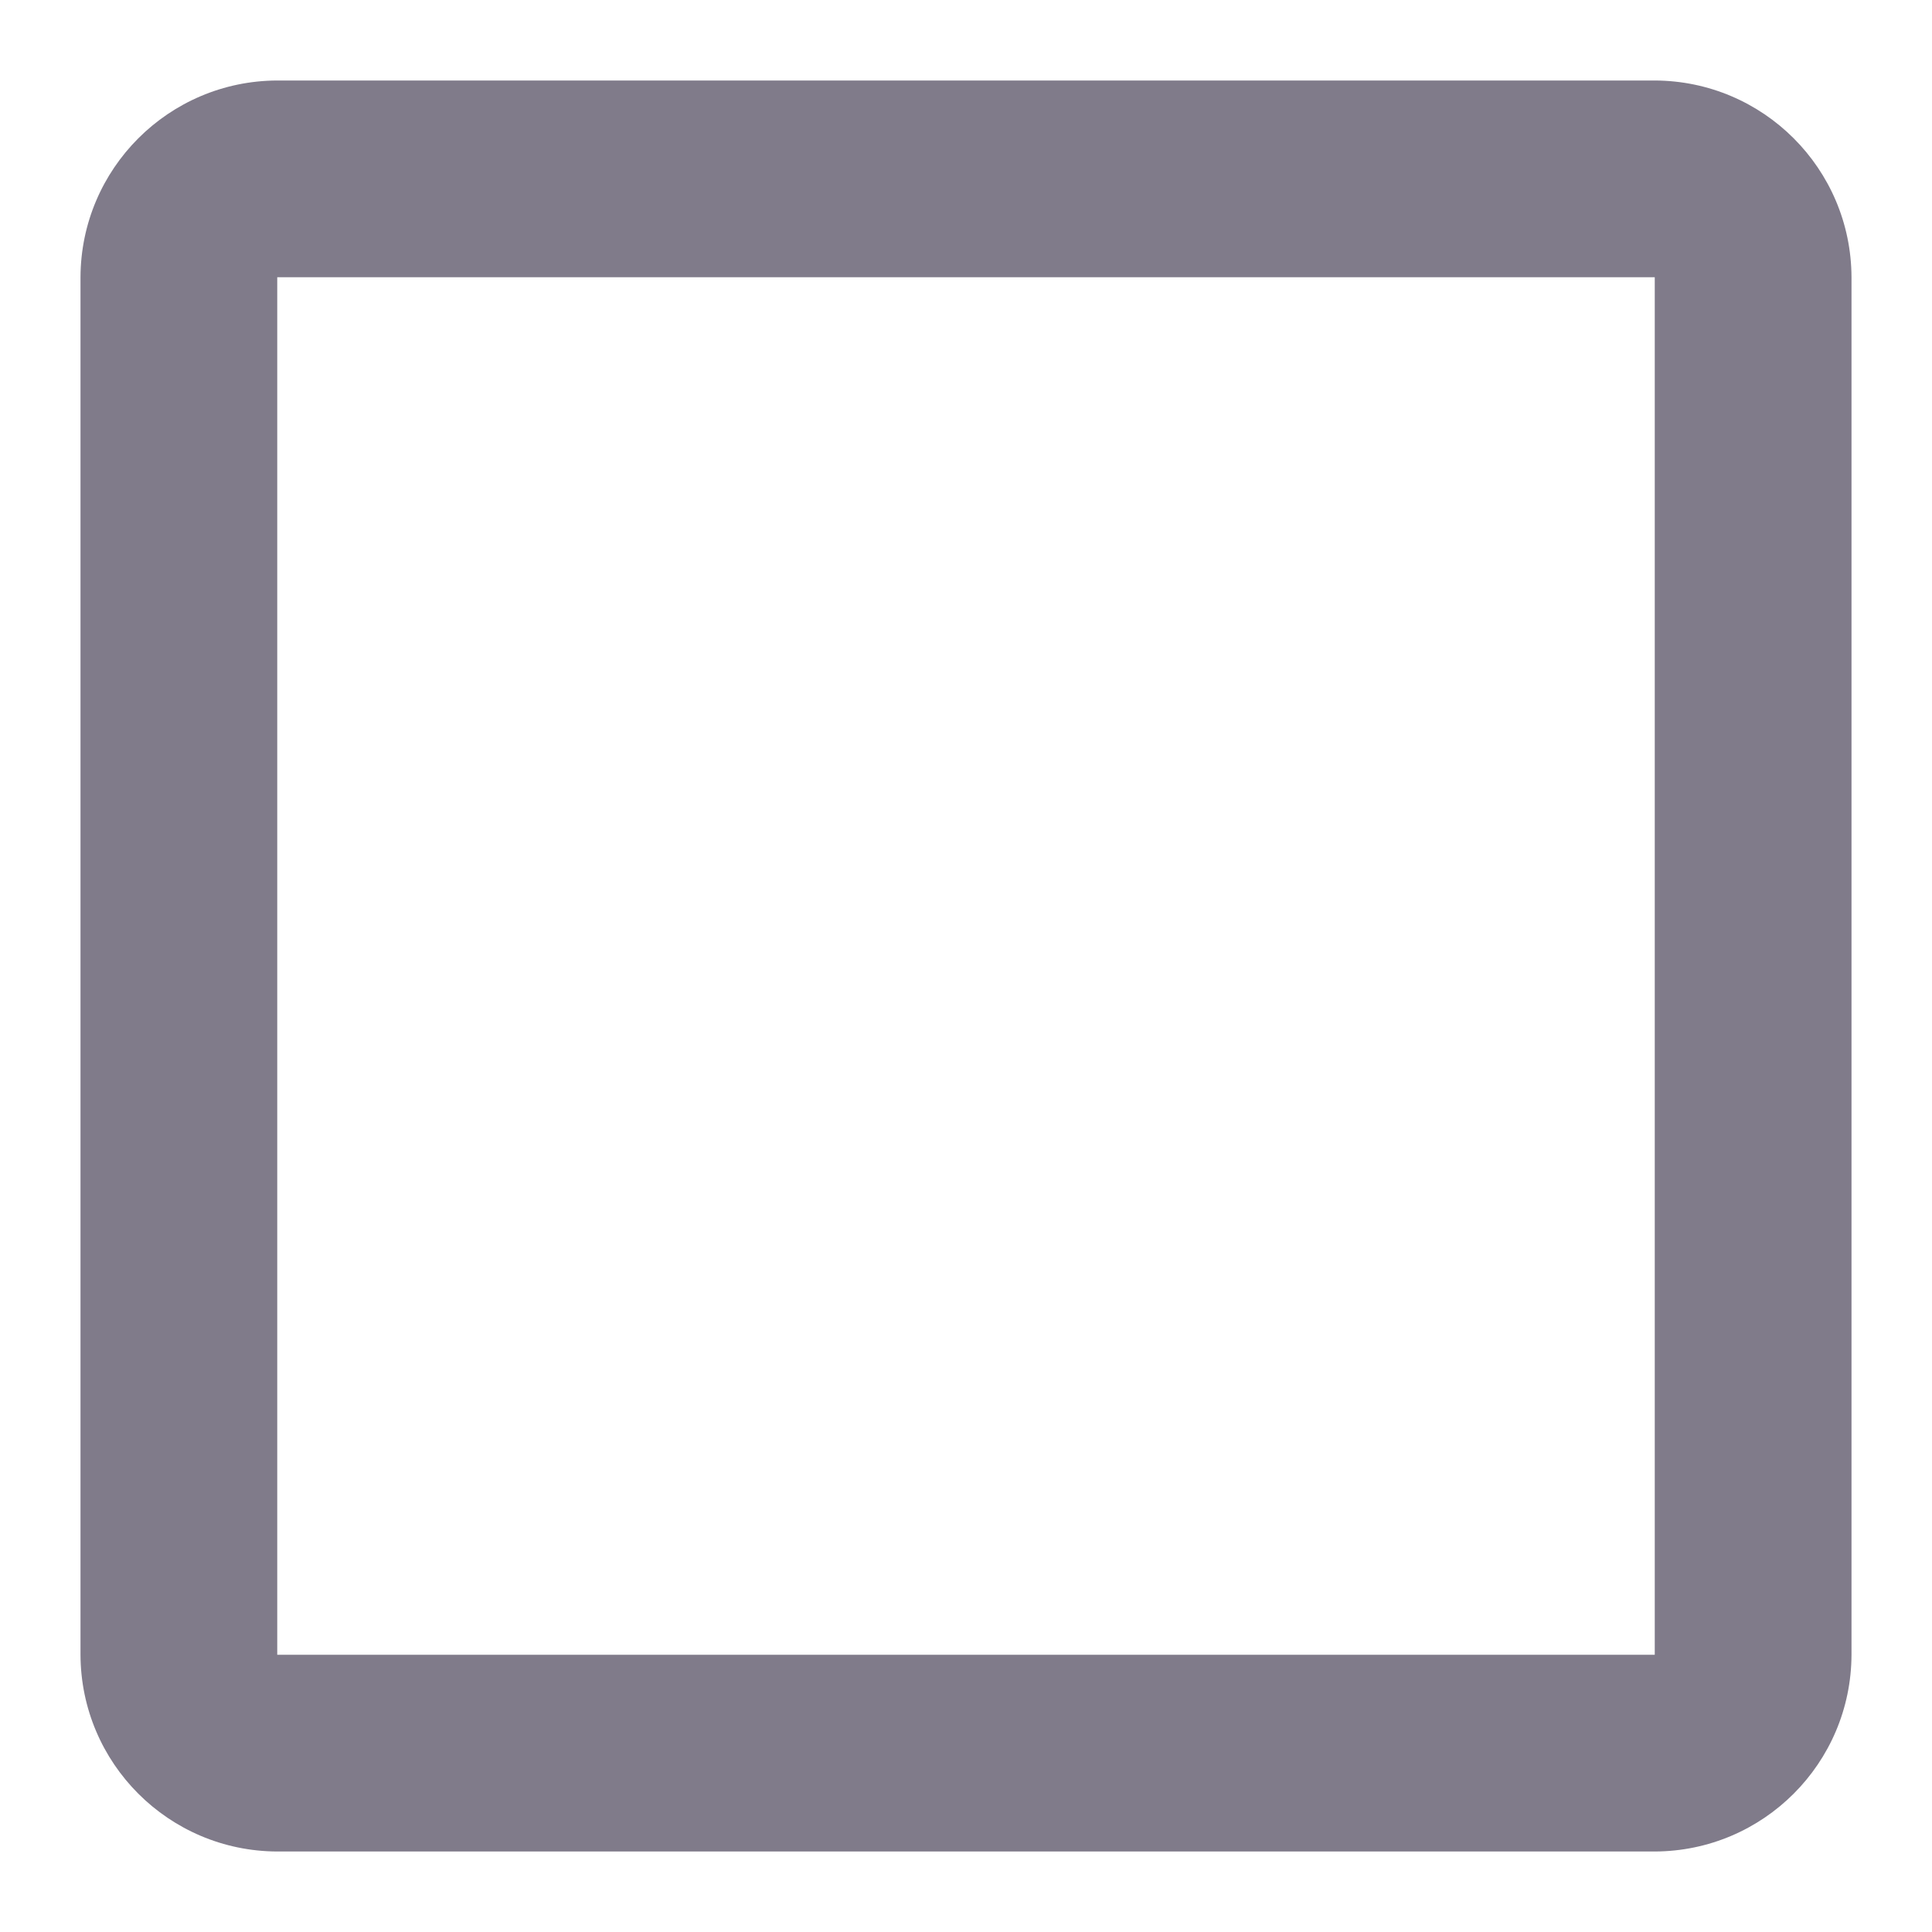
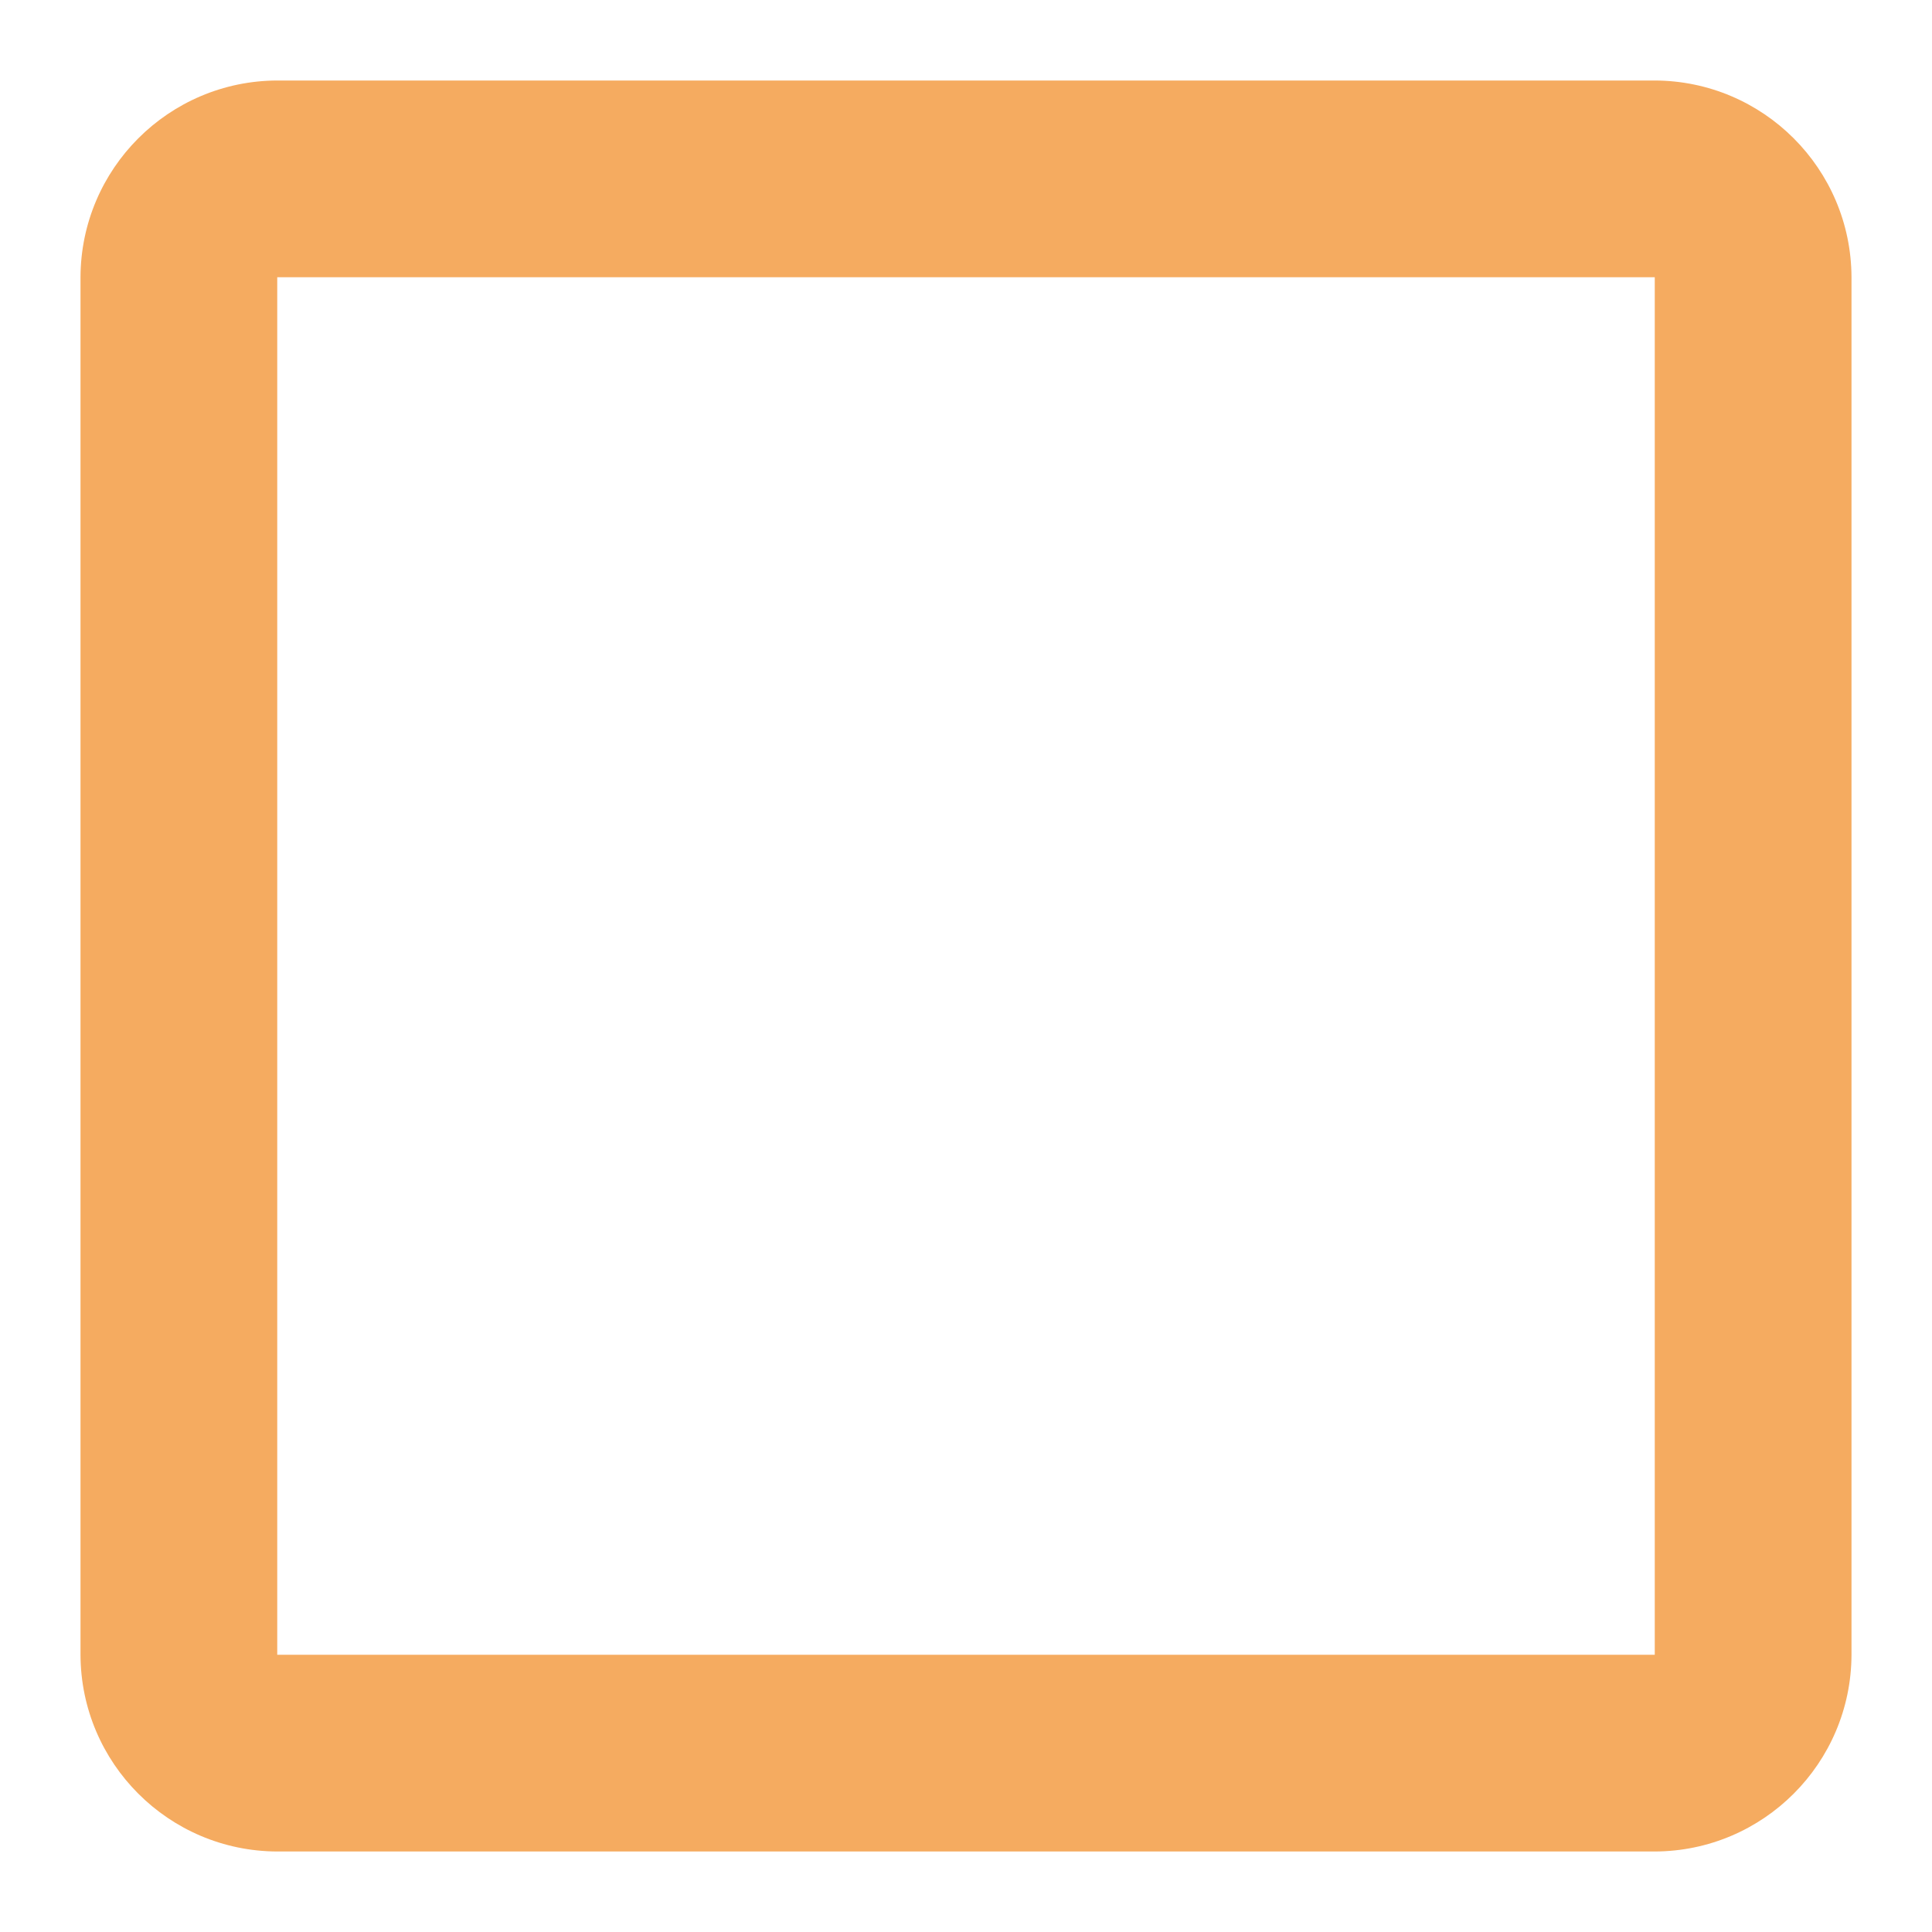
- <svg xmlns="http://www.w3.org/2000/svg" width="24" height="24" viewBox="0 0 24 24">
-   <defs>
-     <style type="text/css">
+ <svg xmlns="http://www.w3.org/2000/svg" width="24" height="24" viewBox="0 0 24 24" version="1.1" id="svg1">
+   <defs id="defs1">
+     <style type="text/css" id="style1">
            .cls-1{fill:#807b8a;fill-rule:evenodd;opacity:.997}.cls-2{fill:none}
        </style>
  </defs>
  <g id="check_box" transform="translate(-420 -576)">
-     <path id="checkbox" d="M22.556 5.444v17.112H5.444V5.444zm0-2.444H5.444A2.452 2.452 0 0 0 3 5.444v17.112A2.452 2.452 0 0 0 5.444 25h17.112A2.452 2.452 0 0 0 25 22.556V5.444A2.452 2.452 0 0 0 22.556 3z" class="cls-1" transform="translate(418 574)" />
+     <path id="checkbox" d="M22.556 5.444v17.112H5.444V5.444zm0-2.444H5.444A2.452 2.452 0 0 0 3 5.444v17.112A2.452 2.452 0 0 0 5.444 25h17.112A2.452 2.452 0 0 0 25 22.556V5.444A2.452 2.452 0 0 0 22.556 3z" class="cls-1" transform="translate(418 574)" style="fill:#f5ab60" />
    <path id="Rectangle_4539" d="M0 0h24v24H0z" class="cls-2" data-name="Rectangle 4539" transform="translate(420 576)" />
  </g>
</svg>
